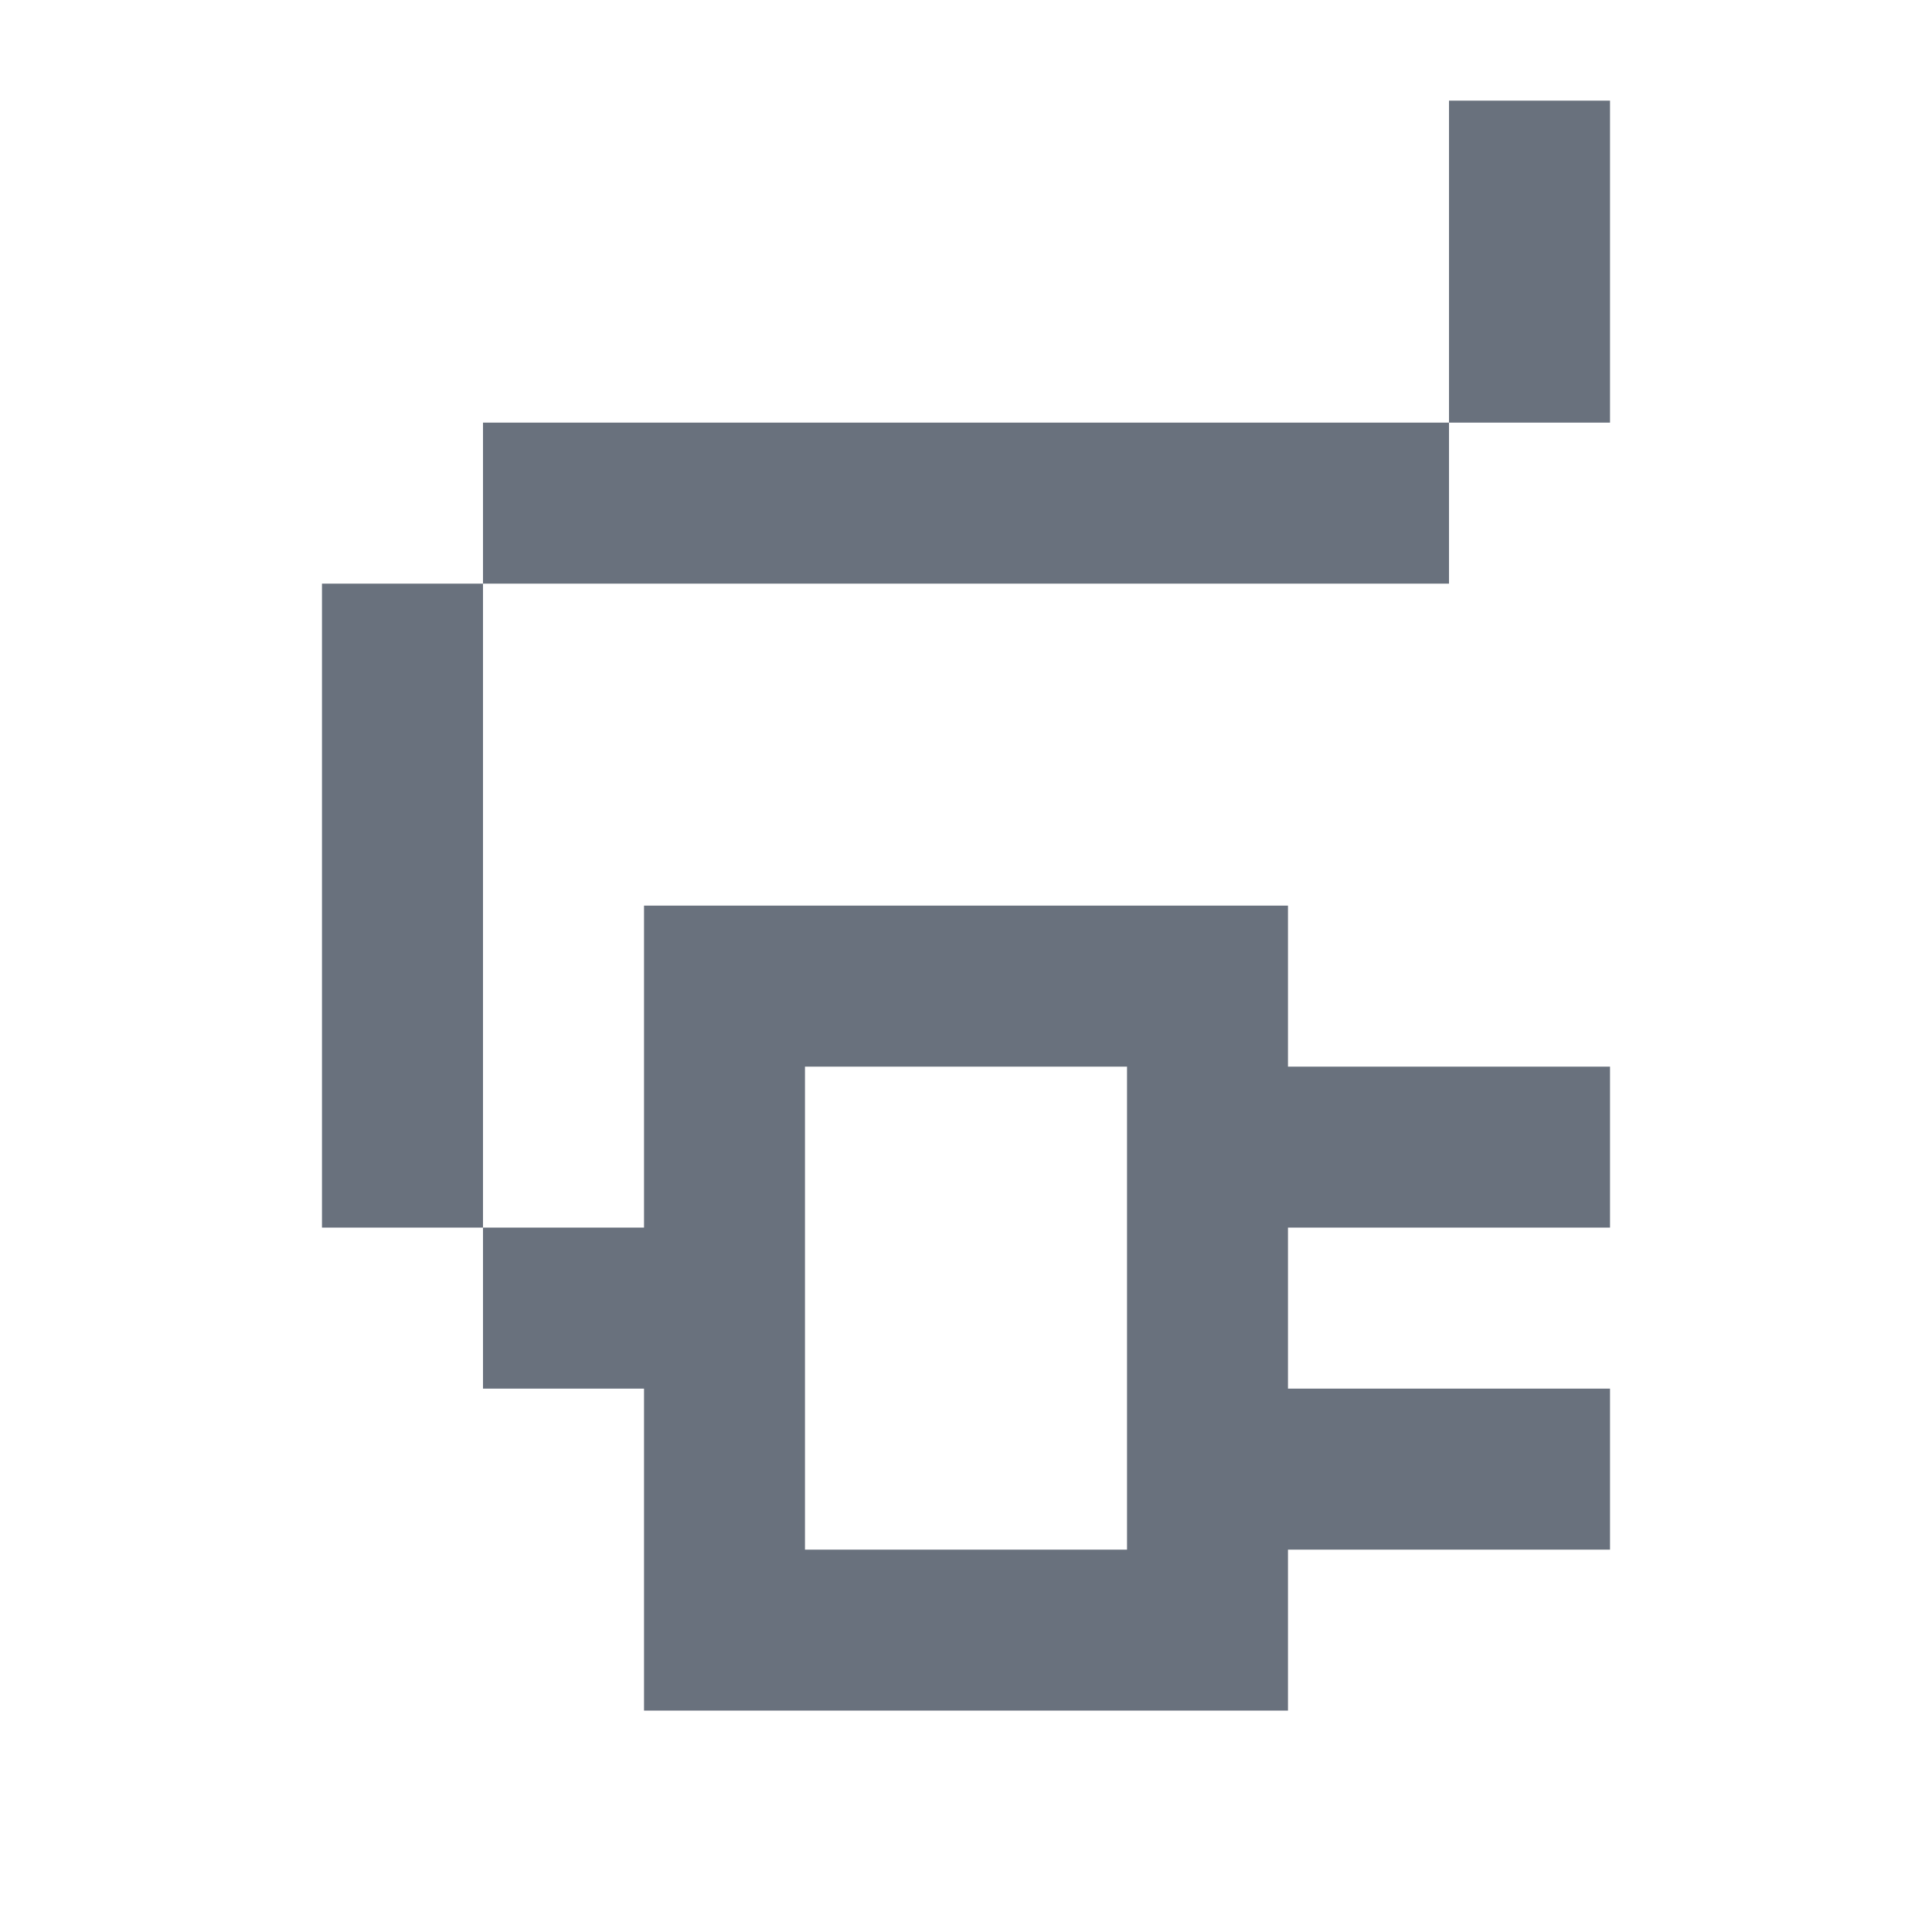
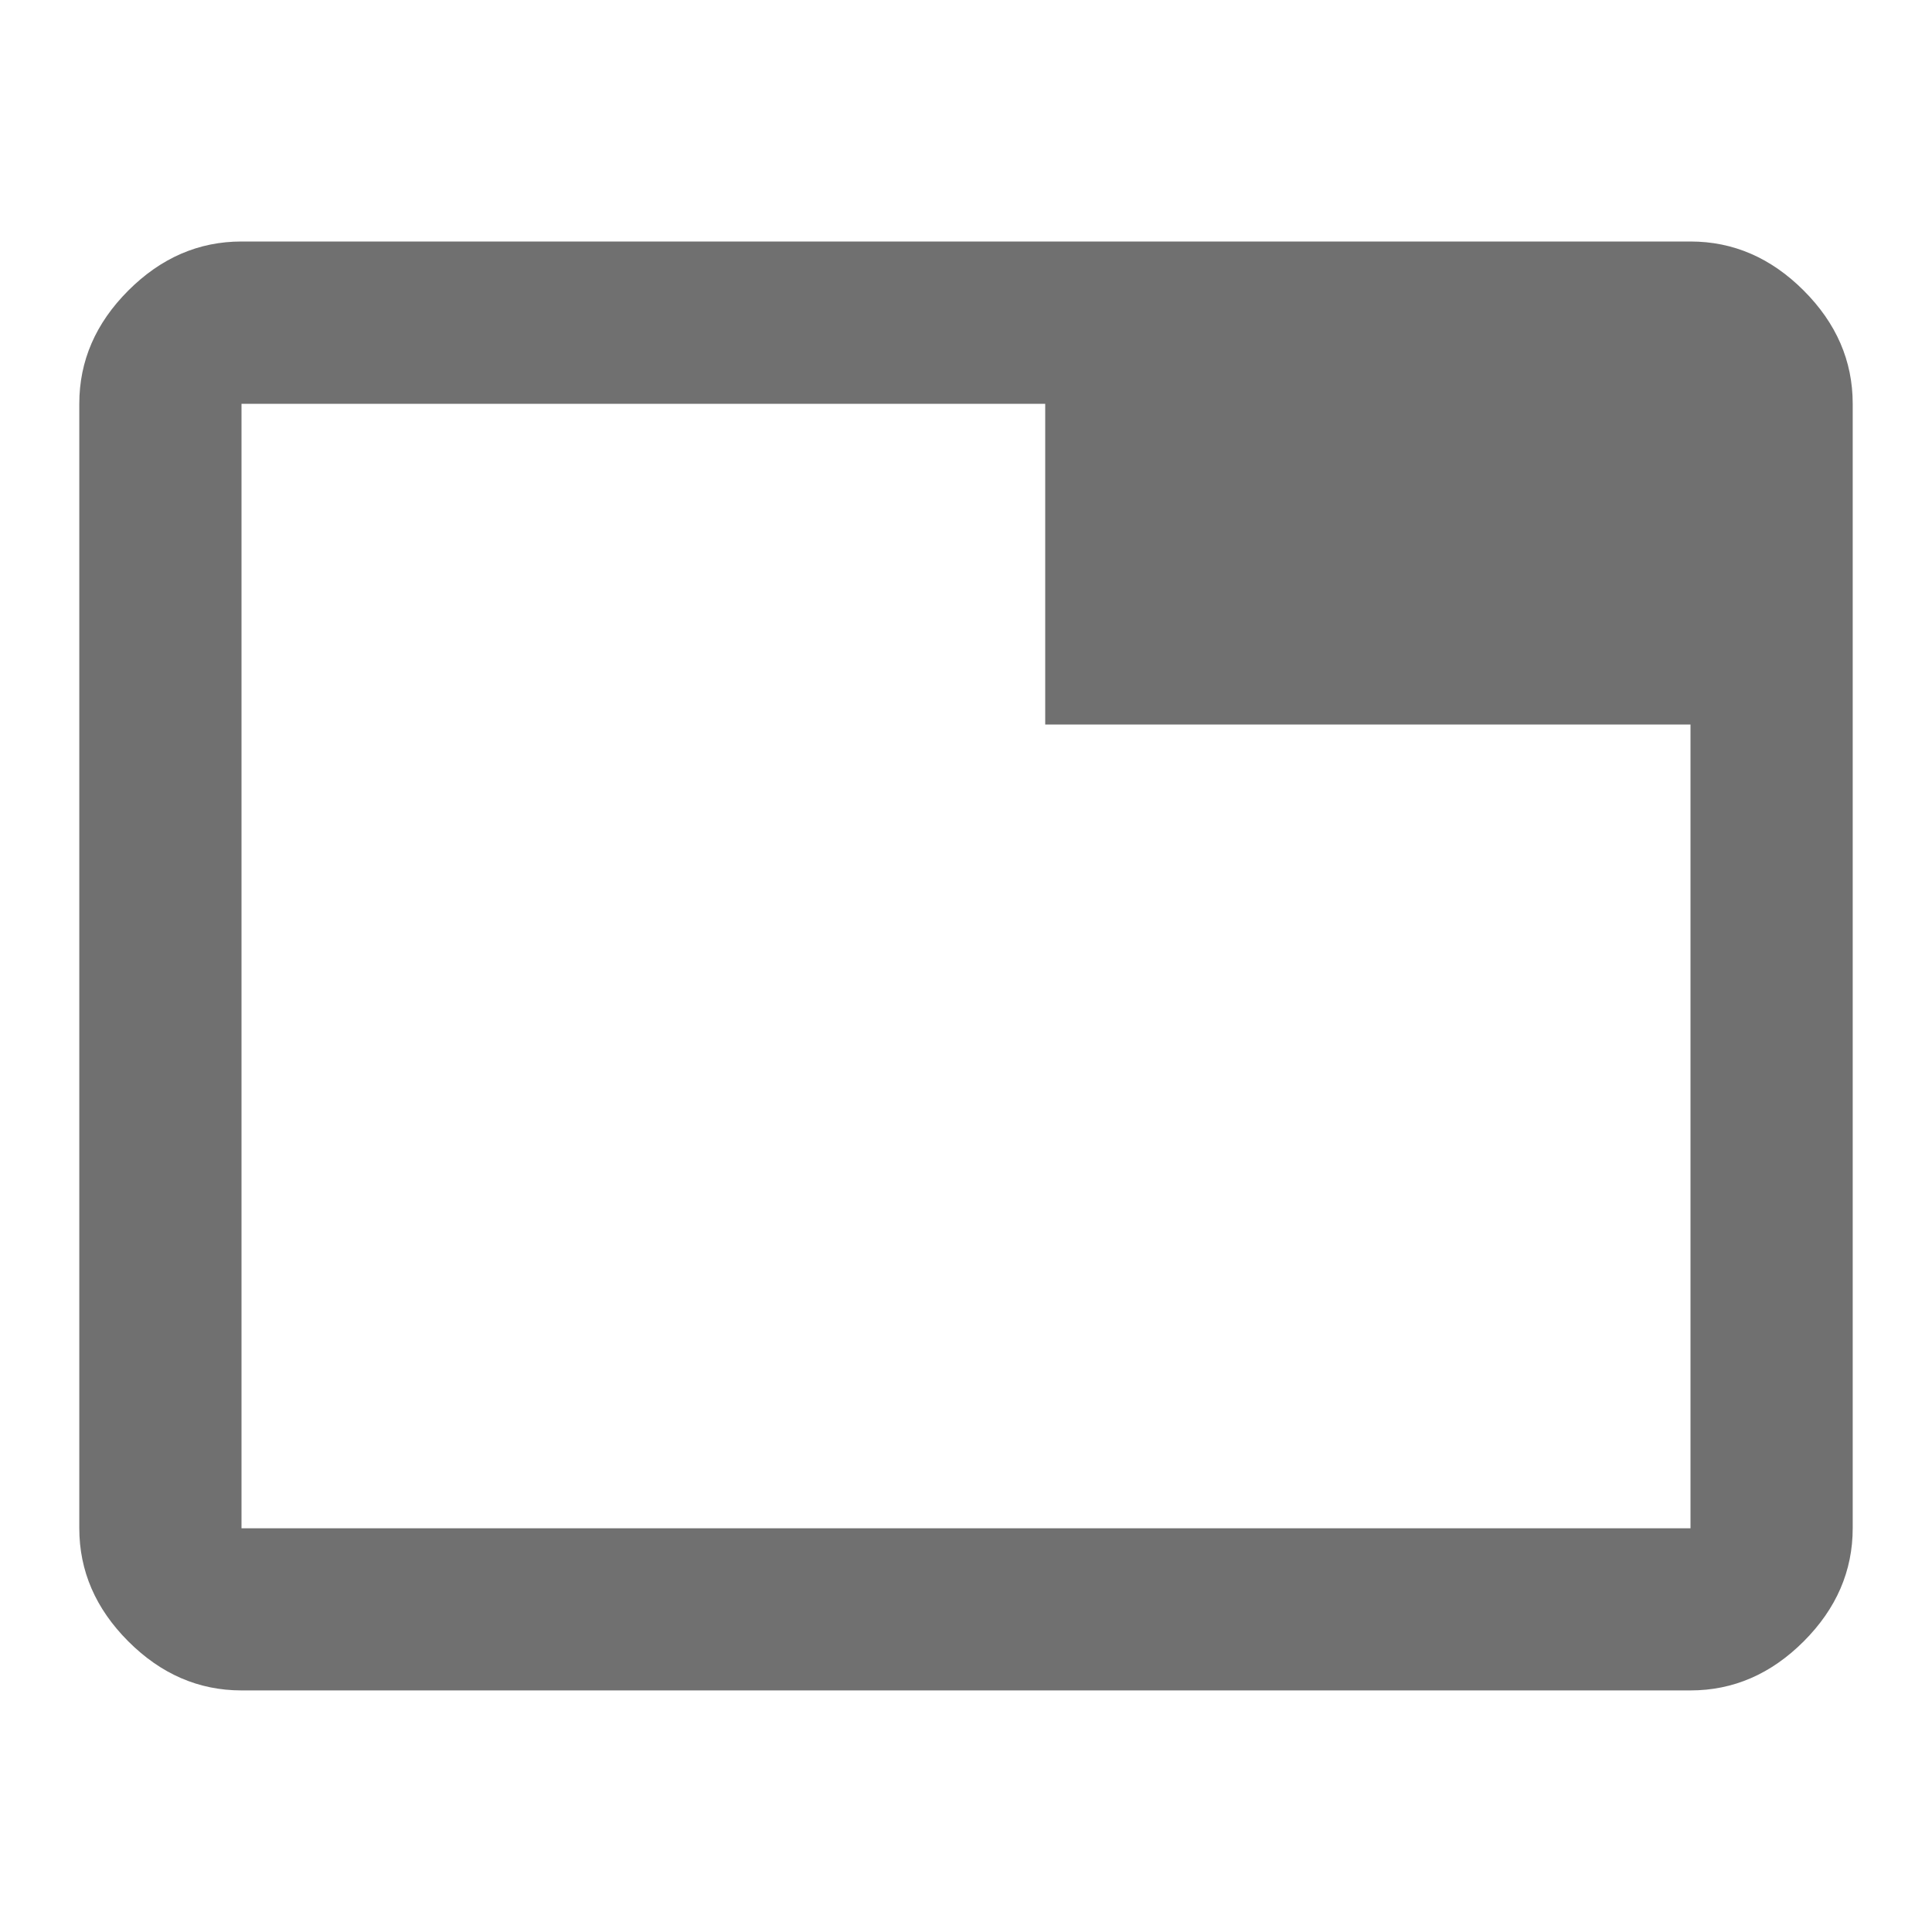
- <svg xmlns="http://www.w3.org/2000/svg" width="32" height="32" viewBox="0 0 32 32" fill="none">
-   <path d="M26.667 1.667H24V7H8V9.667H5.333V20.333H8V23H10.667V28.333H21.333V25.667H26.667V23H21.333V20.333H26.667V17.667H21.333V15H10.667V20.333H8V9.667H24V7H26.667V1.667ZM18.667 25.667H13.333V17.667H18.667V25.667Z" fill="#69717d" />
+ <svg xmlns="http://www.w3.org/2000/svg" t="1673250063077" class="icon" viewBox="0 0 1024 1024" version="1.1" p-id="2911" width="200" height="200">
+   <path d="M896 809.984l0-425.984-342.016 0 0-169.984-425.984 0 0 596.011 768 0zM896 128q34.005 0 59.989 25.984t25.984 59.989l0 596.011q0 34.005-25.984 59.989t-59.989 25.984l-768 0q-34.005 0-59.989-25.984t-25.984-59.989l0-596.011q0-34.005 25.984-59.989t59.989-25.984l768 0z" fill="#707070" p-id="2912" />
</svg>
